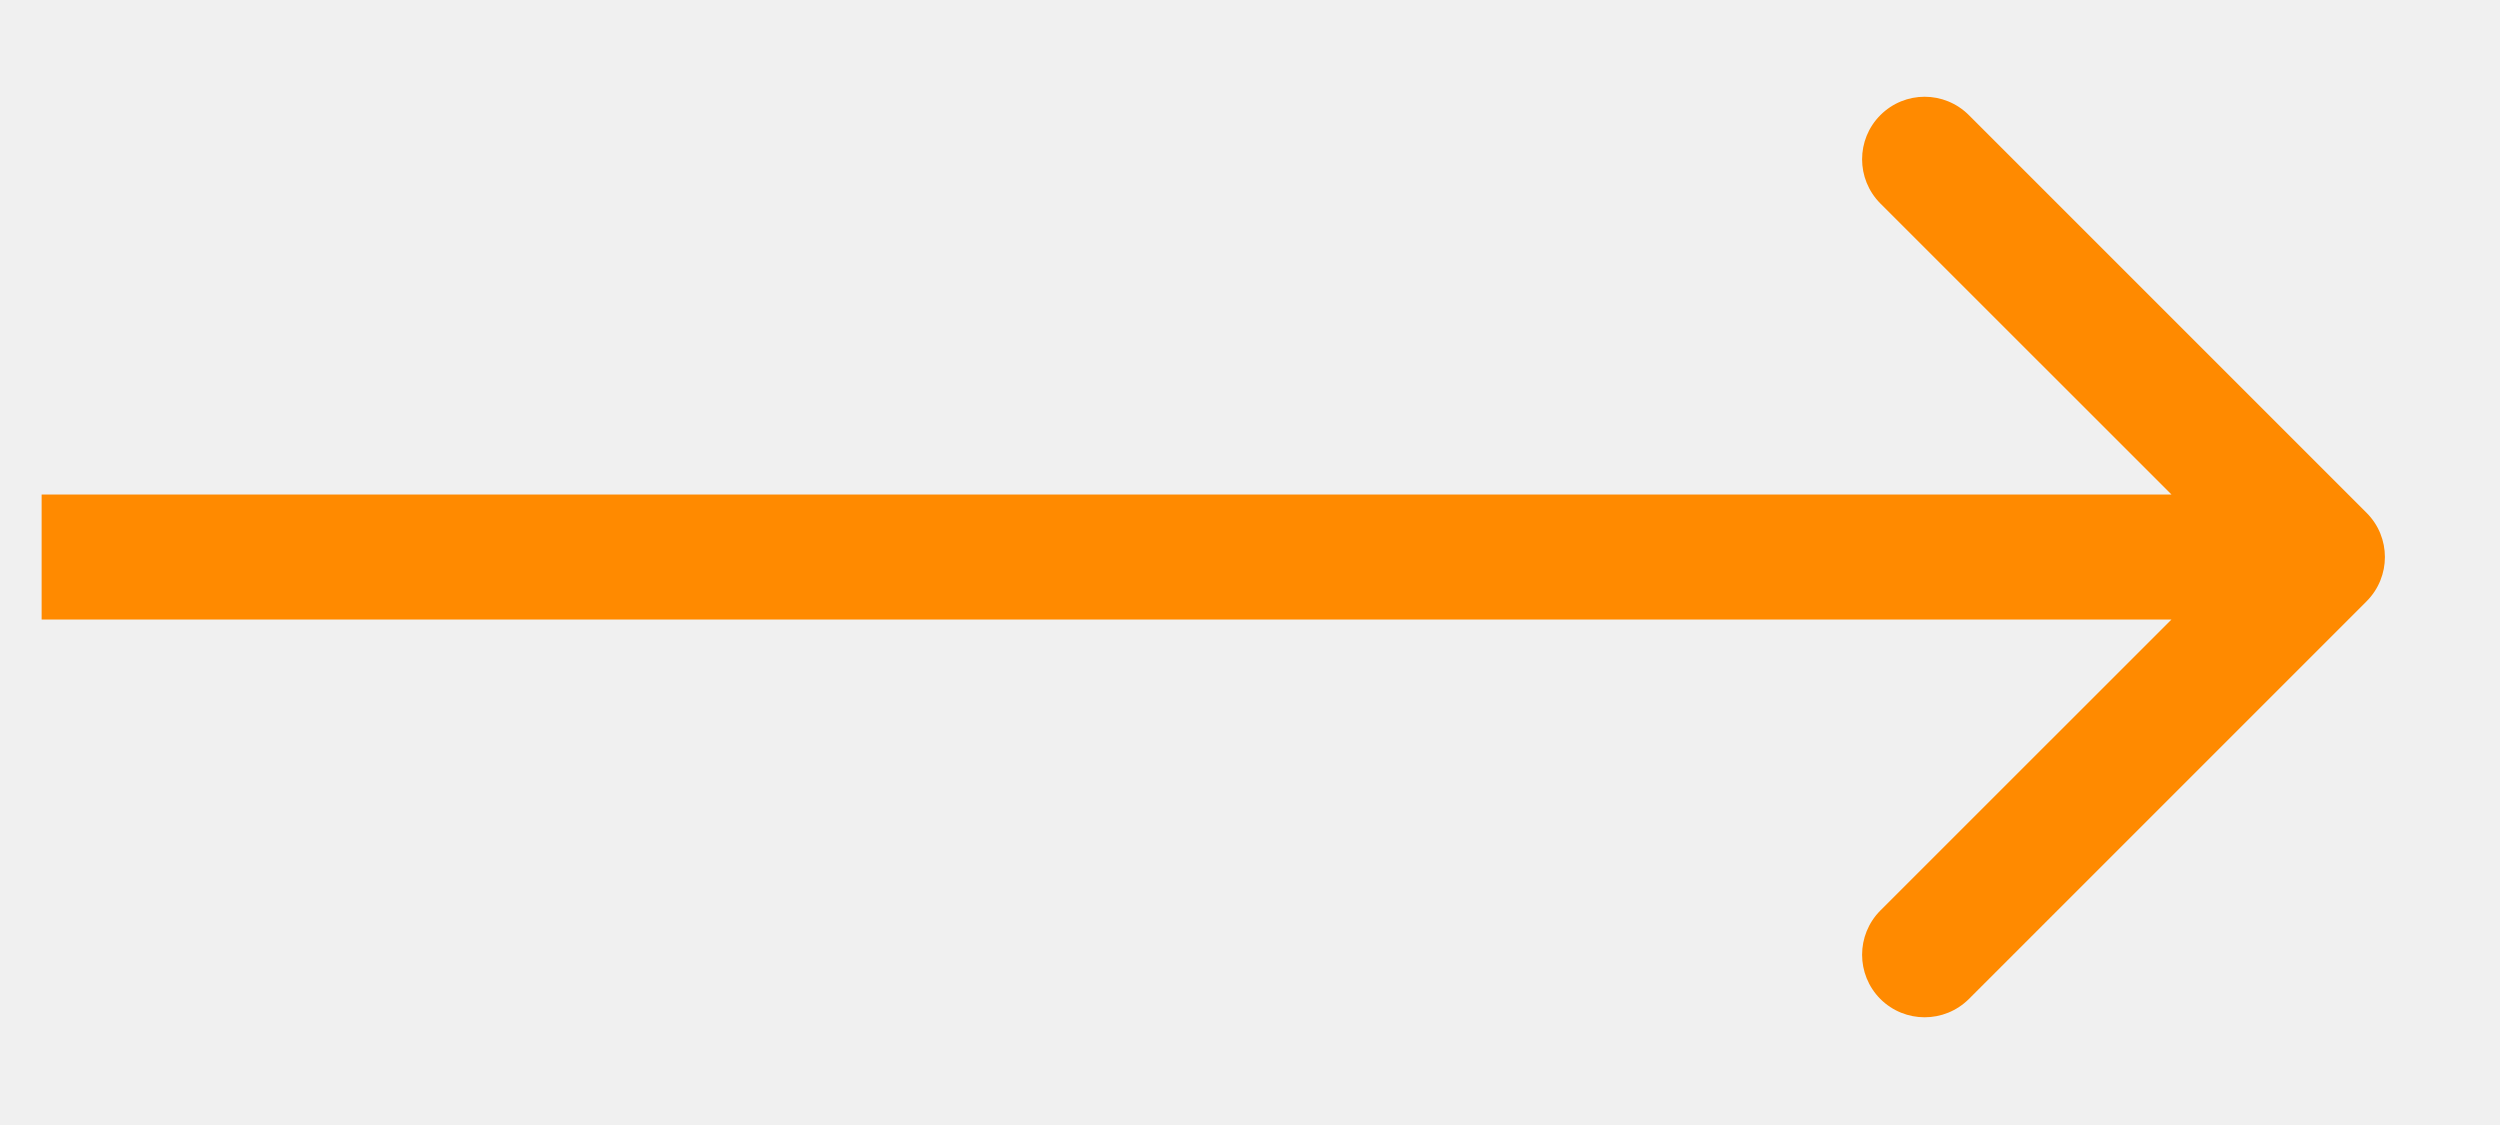
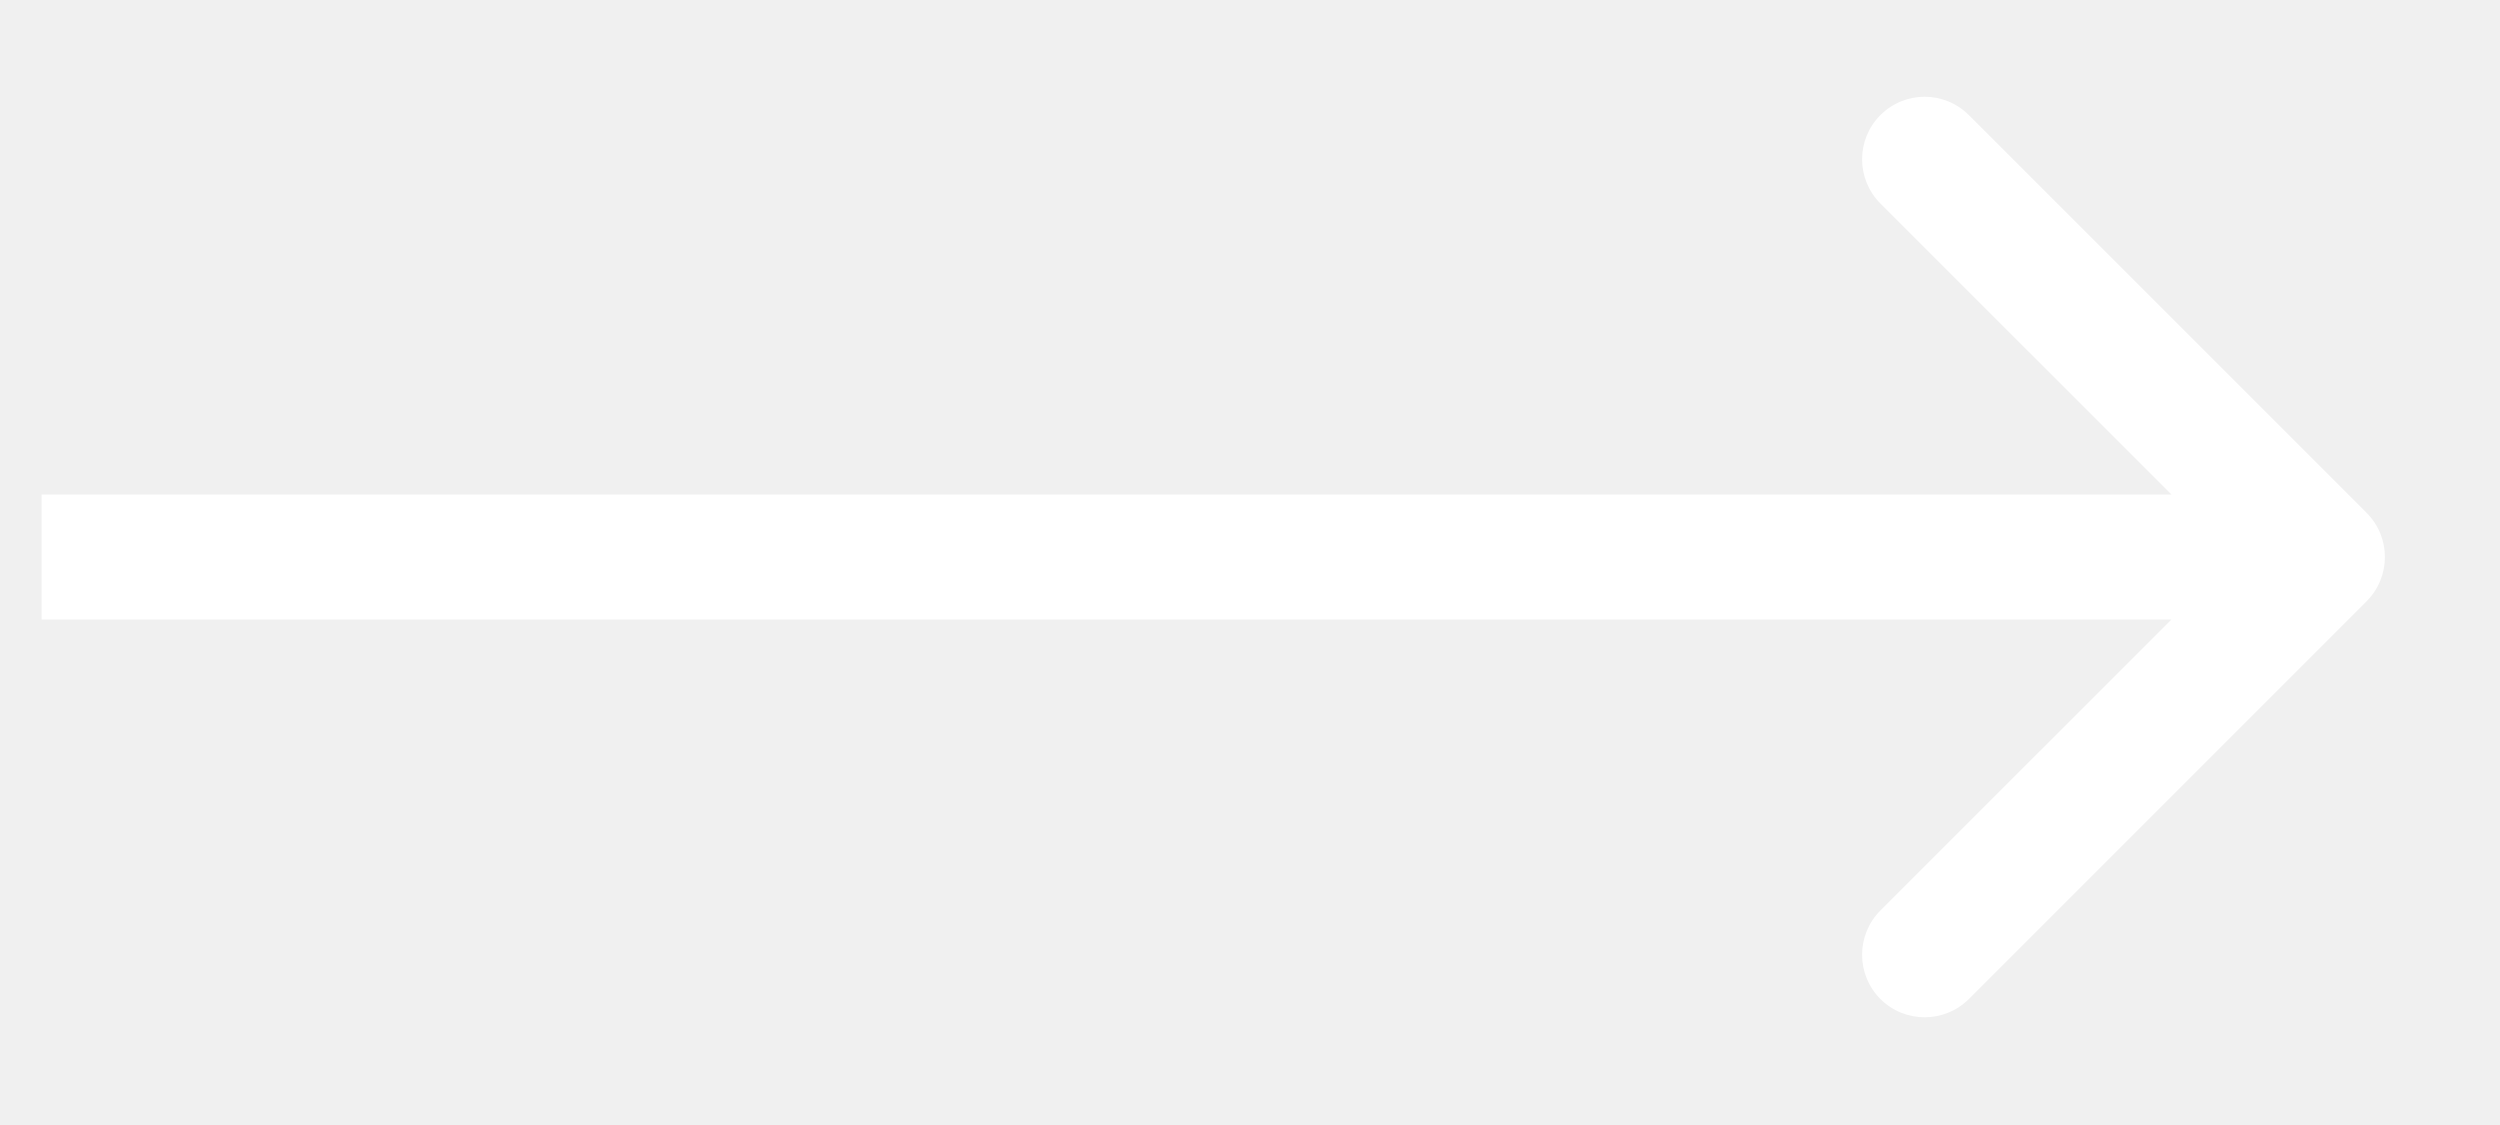
- <svg xmlns="http://www.w3.org/2000/svg" width="20" height="9" viewBox="0 0 20 9" fill="none">
-   <path d="M18.933 4.81C19.128 4.614 19.128 4.298 18.933 4.103L15.751 0.921C15.555 0.725 15.239 0.725 15.043 0.921C14.848 1.116 14.848 1.432 15.043 1.628L17.872 4.456L15.043 7.284C14.848 7.48 14.848 7.796 15.043 7.992C15.239 8.187 15.555 8.187 15.751 7.992L18.933 4.81ZM0.333 4.956L18.579 4.956L18.579 3.956L0.333 3.956L0.333 4.956Z" fill="#FF8A00" />
+ <svg xmlns="http://www.w3.org/2000/svg" width="20" height="9" viewBox="0 0 20 9" fill="#fff">
+   <path d="M18.933 4.81C19.128 4.614 19.128 4.298 18.933 4.103L15.751 0.921C15.555 0.725 15.239 0.725 15.043 0.921C14.848 1.116 14.848 1.432 15.043 1.628L17.872 4.456L15.043 7.284C14.848 7.48 14.848 7.796 15.043 7.992C15.239 8.187 15.555 8.187 15.751 7.992L18.933 4.81ZM0.333 4.956L18.579 4.956L18.579 3.956L0.333 3.956L0.333 4.956Z" fill="#fff" />
</svg>
